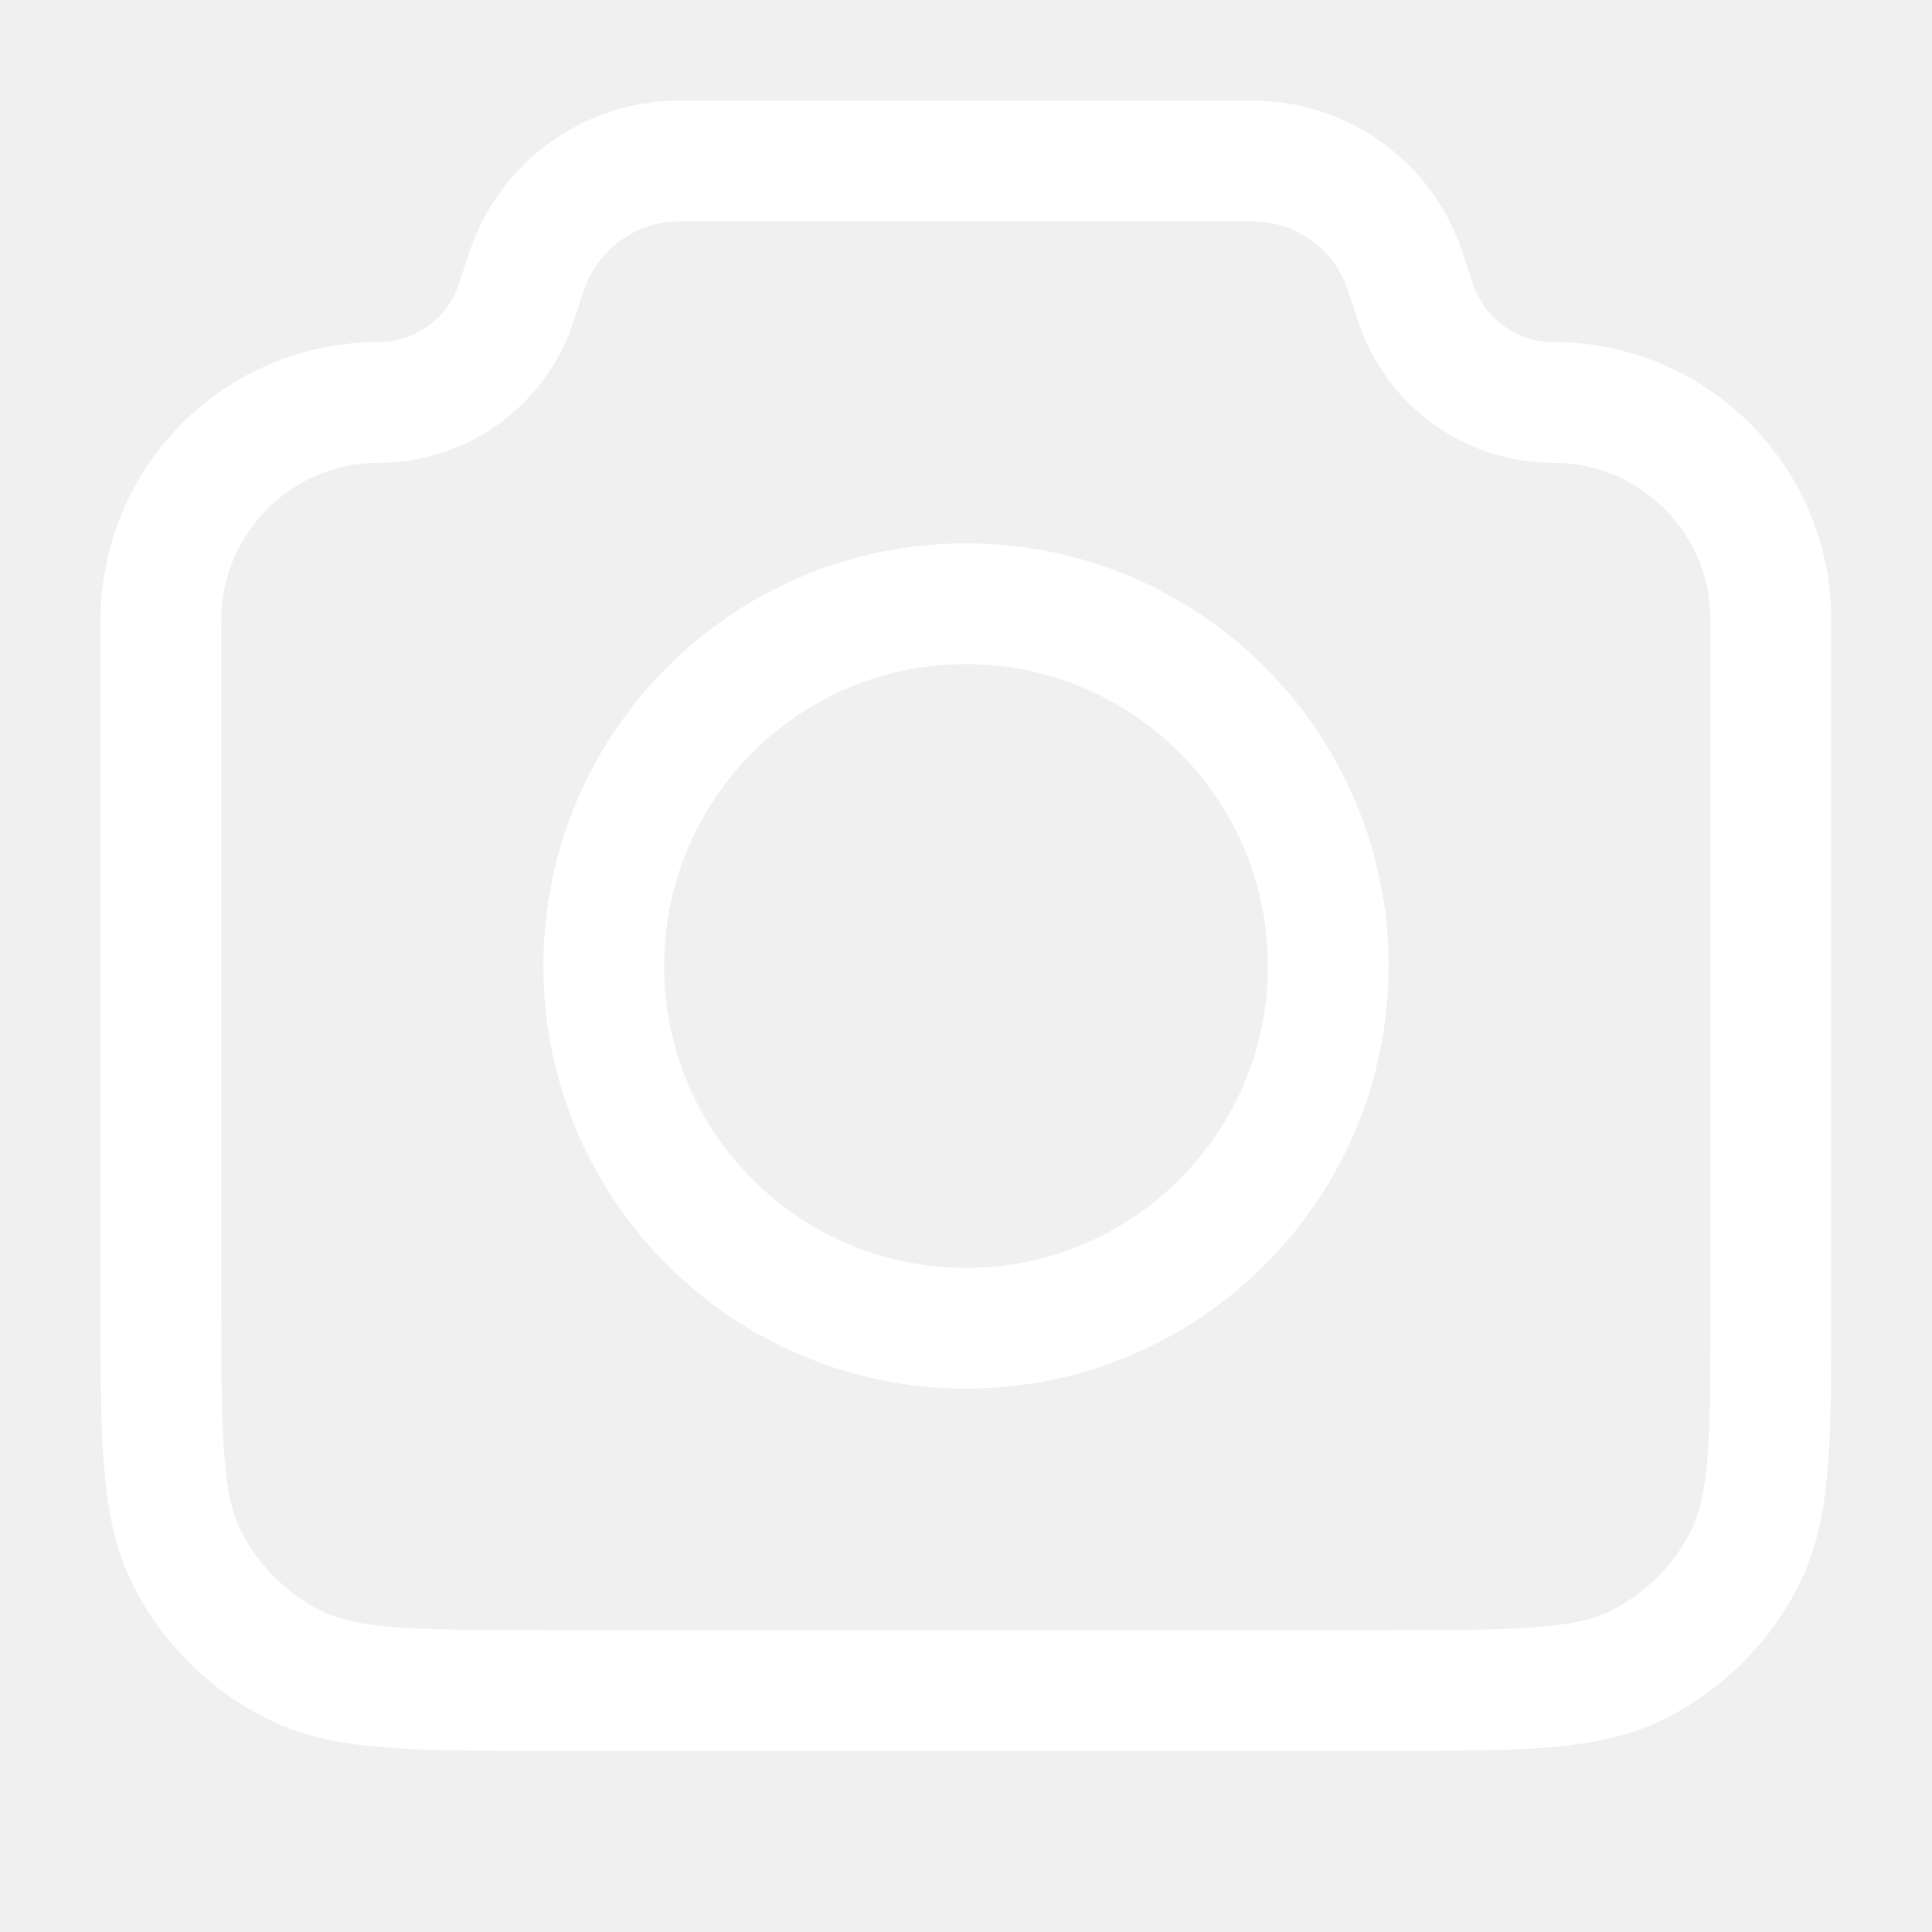
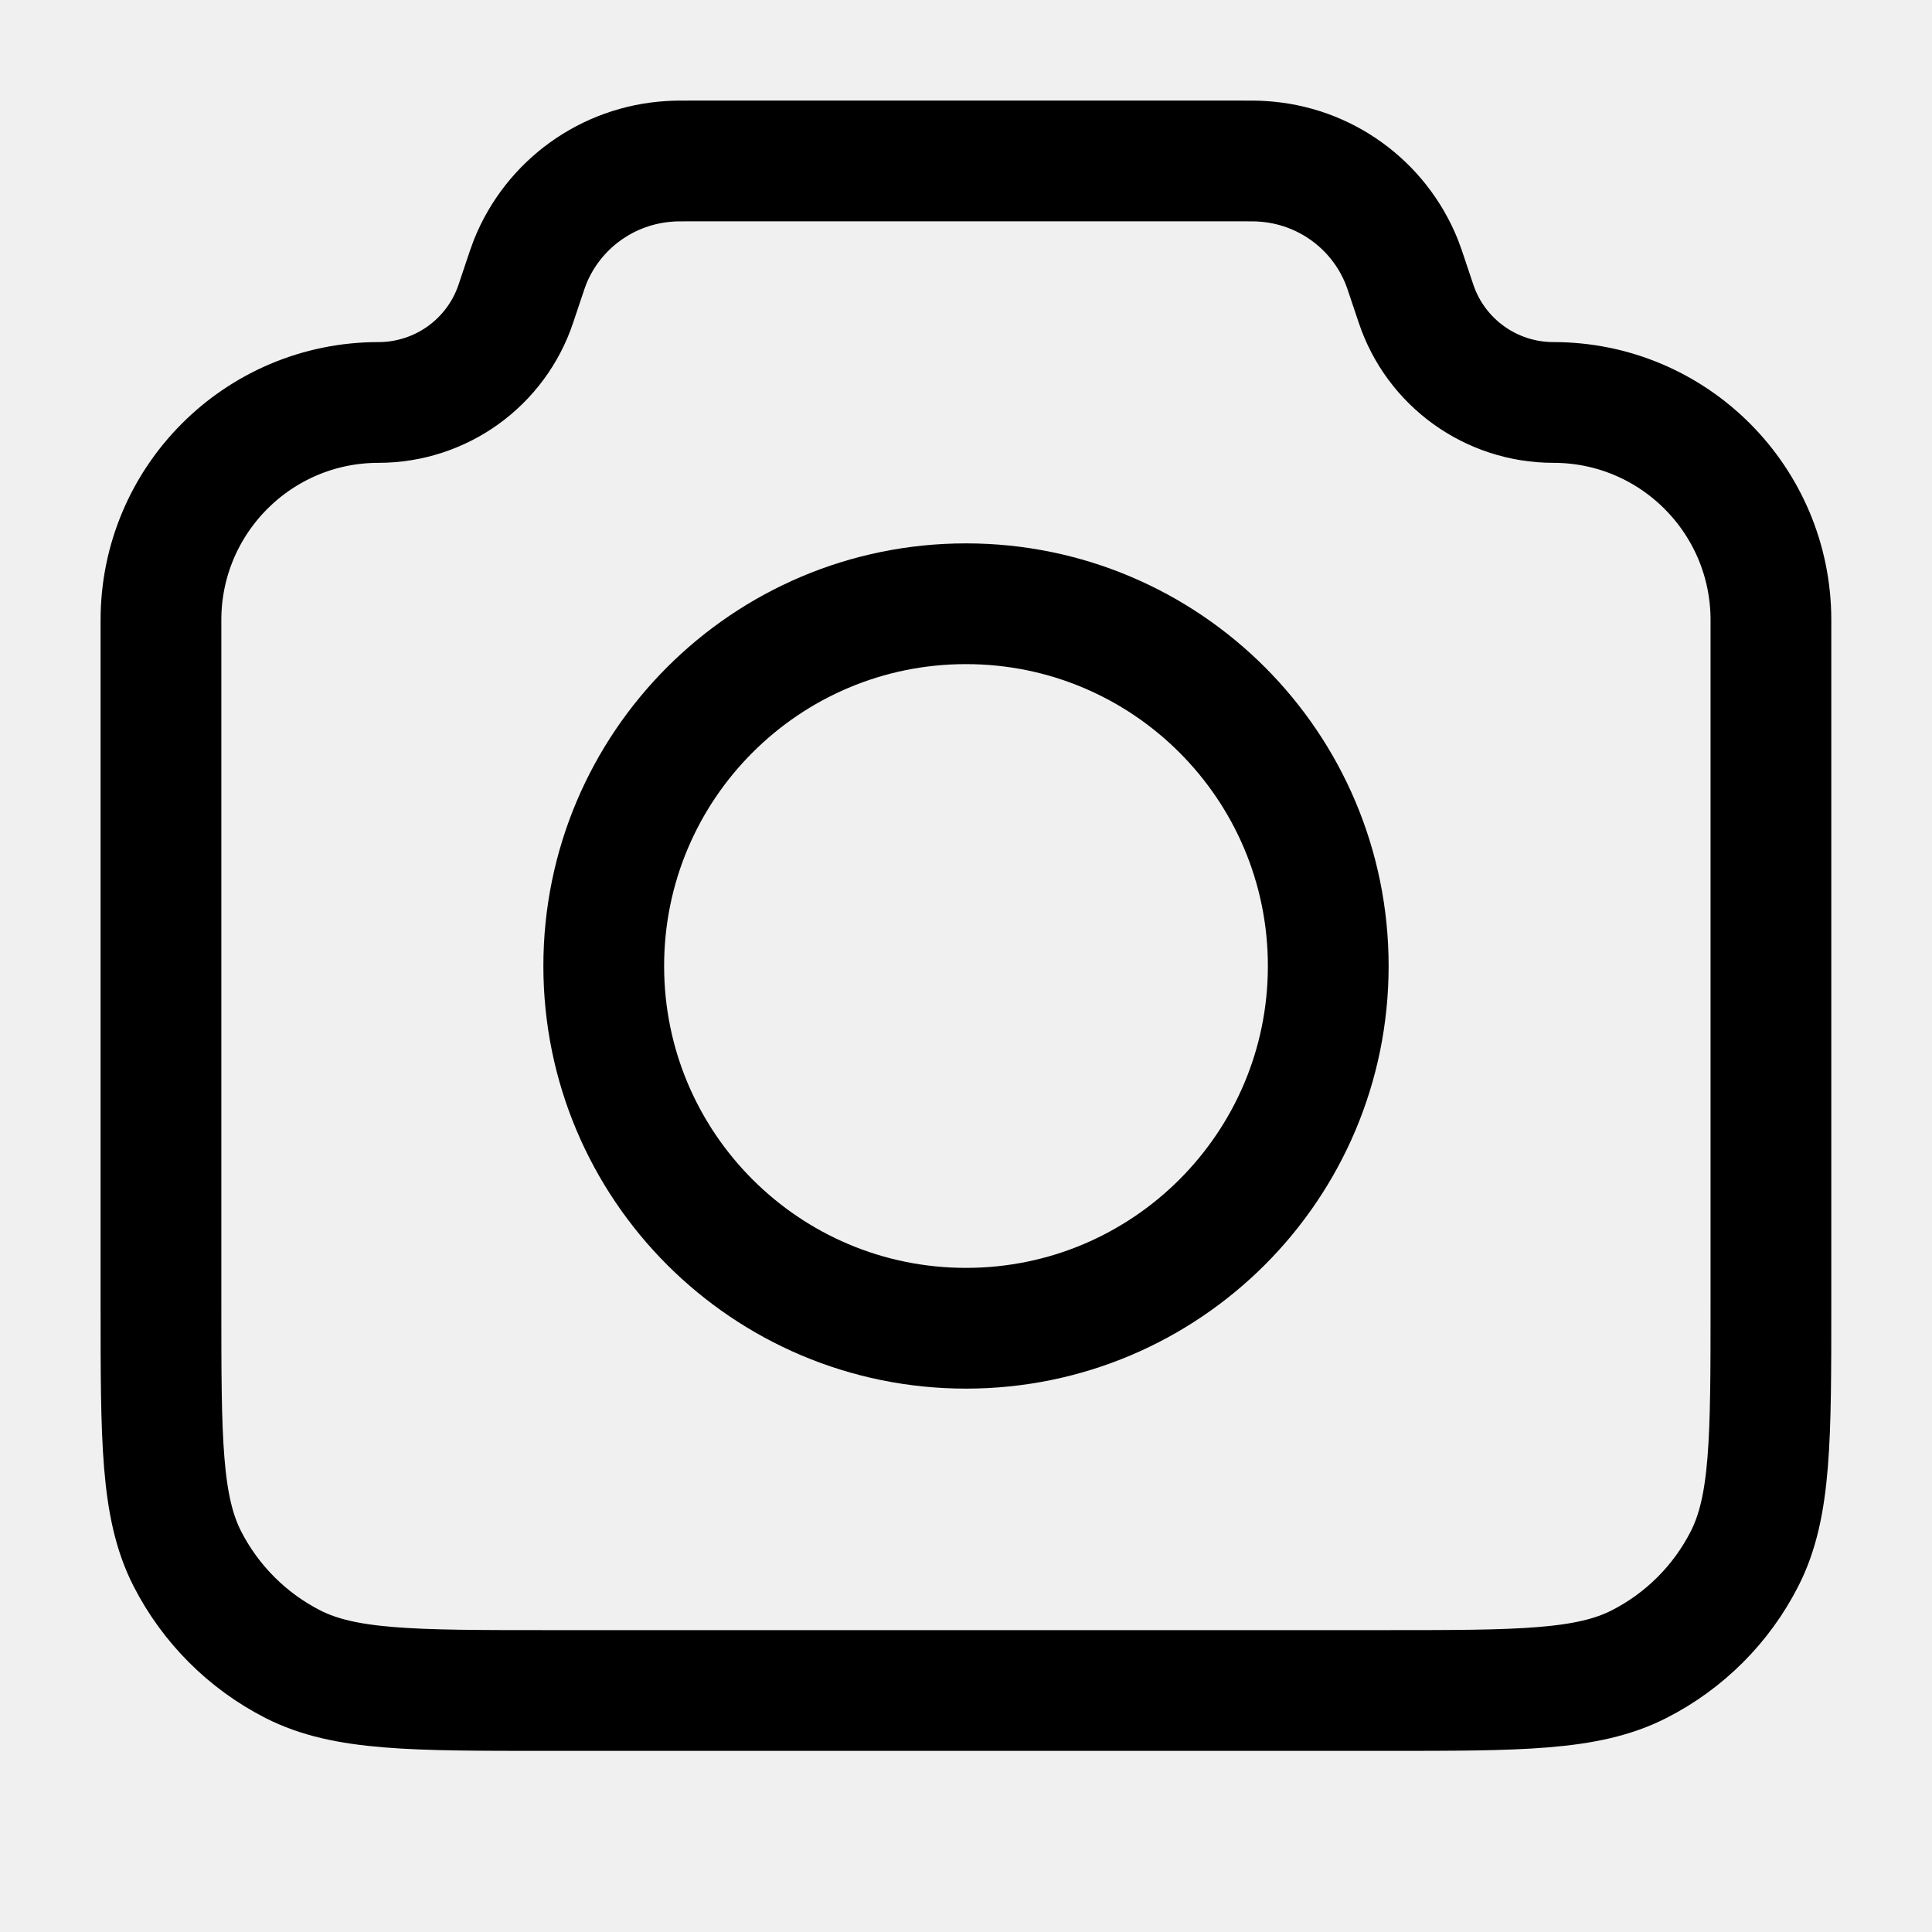
<svg xmlns="http://www.w3.org/2000/svg" width="16" height="16" viewBox="0 0 16 16" fill="none">
  <g id="camera-02">
    <g id="Icon">
-       <path d="M1.333 5.135C1.333 4.14 2.139 3.333 3.134 3.333C3.651 3.333 4.11 3.003 4.273 2.512L4.333 2.333C4.361 2.249 4.375 2.207 4.39 2.169C4.582 1.691 5.033 1.367 5.547 1.336C5.587 1.333 5.631 1.333 5.72 1.333H10.279C10.368 1.333 10.412 1.333 10.453 1.336C10.967 1.367 11.417 1.691 11.609 2.169C11.624 2.207 11.638 2.249 11.666 2.333L11.726 2.512C11.889 3.003 12.348 3.333 12.865 3.333C13.86 3.333 14.666 4.14 14.666 5.135V10.8C14.666 11.92 14.666 12.48 14.448 12.908C14.257 13.284 13.951 13.59 13.574 13.782C13.146 14 12.586 14 11.466 14H4.533C3.413 14 2.853 14 2.425 13.782C2.049 13.59 1.743 13.284 1.551 12.908C1.333 12.48 1.333 11.92 1.333 10.8V5.135Z" stroke="white" stroke-linecap="round" stroke-linejoin="round" />
-       <path d="M8 11C9.657 11 11 9.657 11 8C11 6.343 9.657 5 8 5C6.343 5 5 6.343 5 8C5 9.657 6.343 11 8 11Z" stroke="white" stroke-linecap="round" stroke-linejoin="round" />
+       <path d="M1.333 5.135C1.333 4.14 2.139 3.333 3.134 3.333C3.651 3.333 4.11 3.003 4.273 2.512L4.333 2.333C4.361 2.249 4.375 2.207 4.39 2.169C4.582 1.691 5.033 1.367 5.547 1.336C5.587 1.333 5.631 1.333 5.72 1.333H10.279C10.368 1.333 10.412 1.333 10.453 1.336C10.967 1.367 11.417 1.691 11.609 2.169C11.624 2.207 11.638 2.249 11.666 2.333L11.726 2.512C11.889 3.003 12.348 3.333 12.865 3.333C13.86 3.333 14.666 4.14 14.666 5.135V10.8C14.666 11.92 14.666 12.48 14.448 12.908C14.257 13.284 13.951 13.59 13.574 13.782C13.146 14 12.586 14 11.466 14H4.533C3.413 14 2.853 14 2.425 13.782C2.049 13.59 1.743 13.284 1.551 12.908C1.333 12.48 1.333 11.92 1.333 10.8V5.135Z" stroke="currentColor" stroke-linecap="round" stroke-linejoin="round" />
+       <path d="M8 11C9.657 11 11 9.657 11 8C11 6.343 9.657 5 8 5C6.343 5 5 6.343 5 8C5 9.657 6.343 11 8 11Z" stroke="currentColor" stroke-linecap="round" stroke-linejoin="round" />
    </g>
  </g>
</svg>
